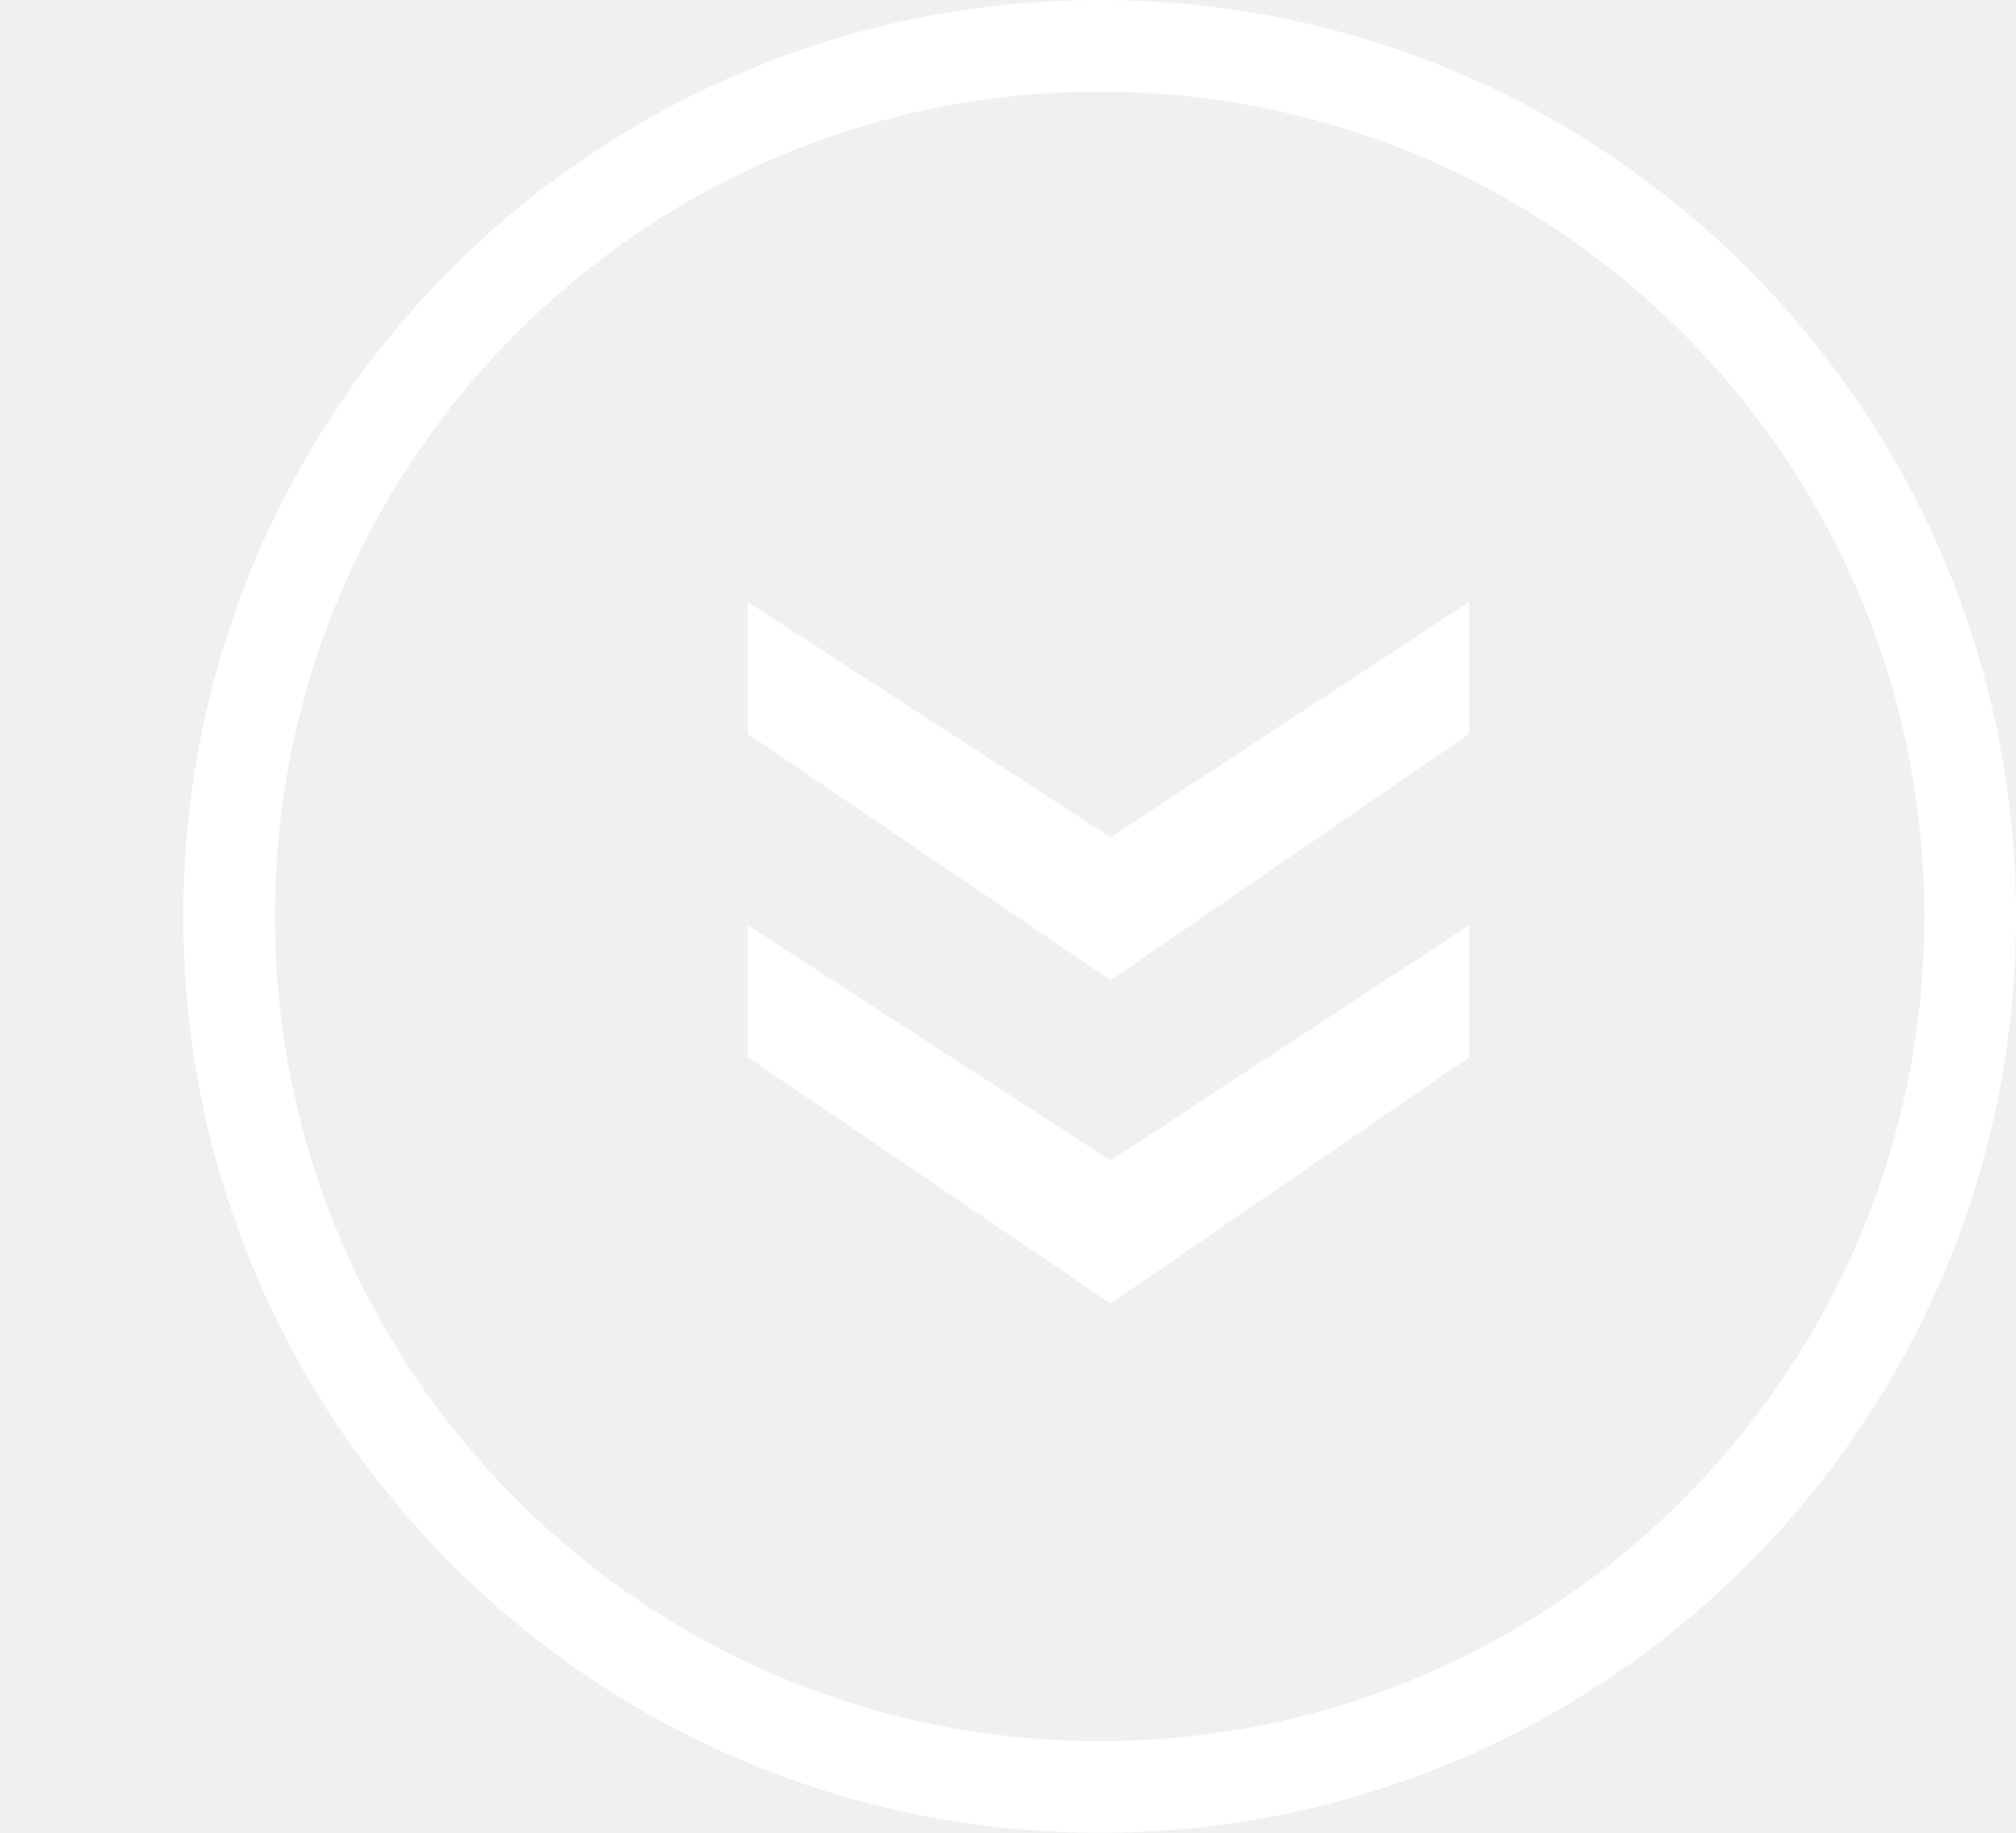
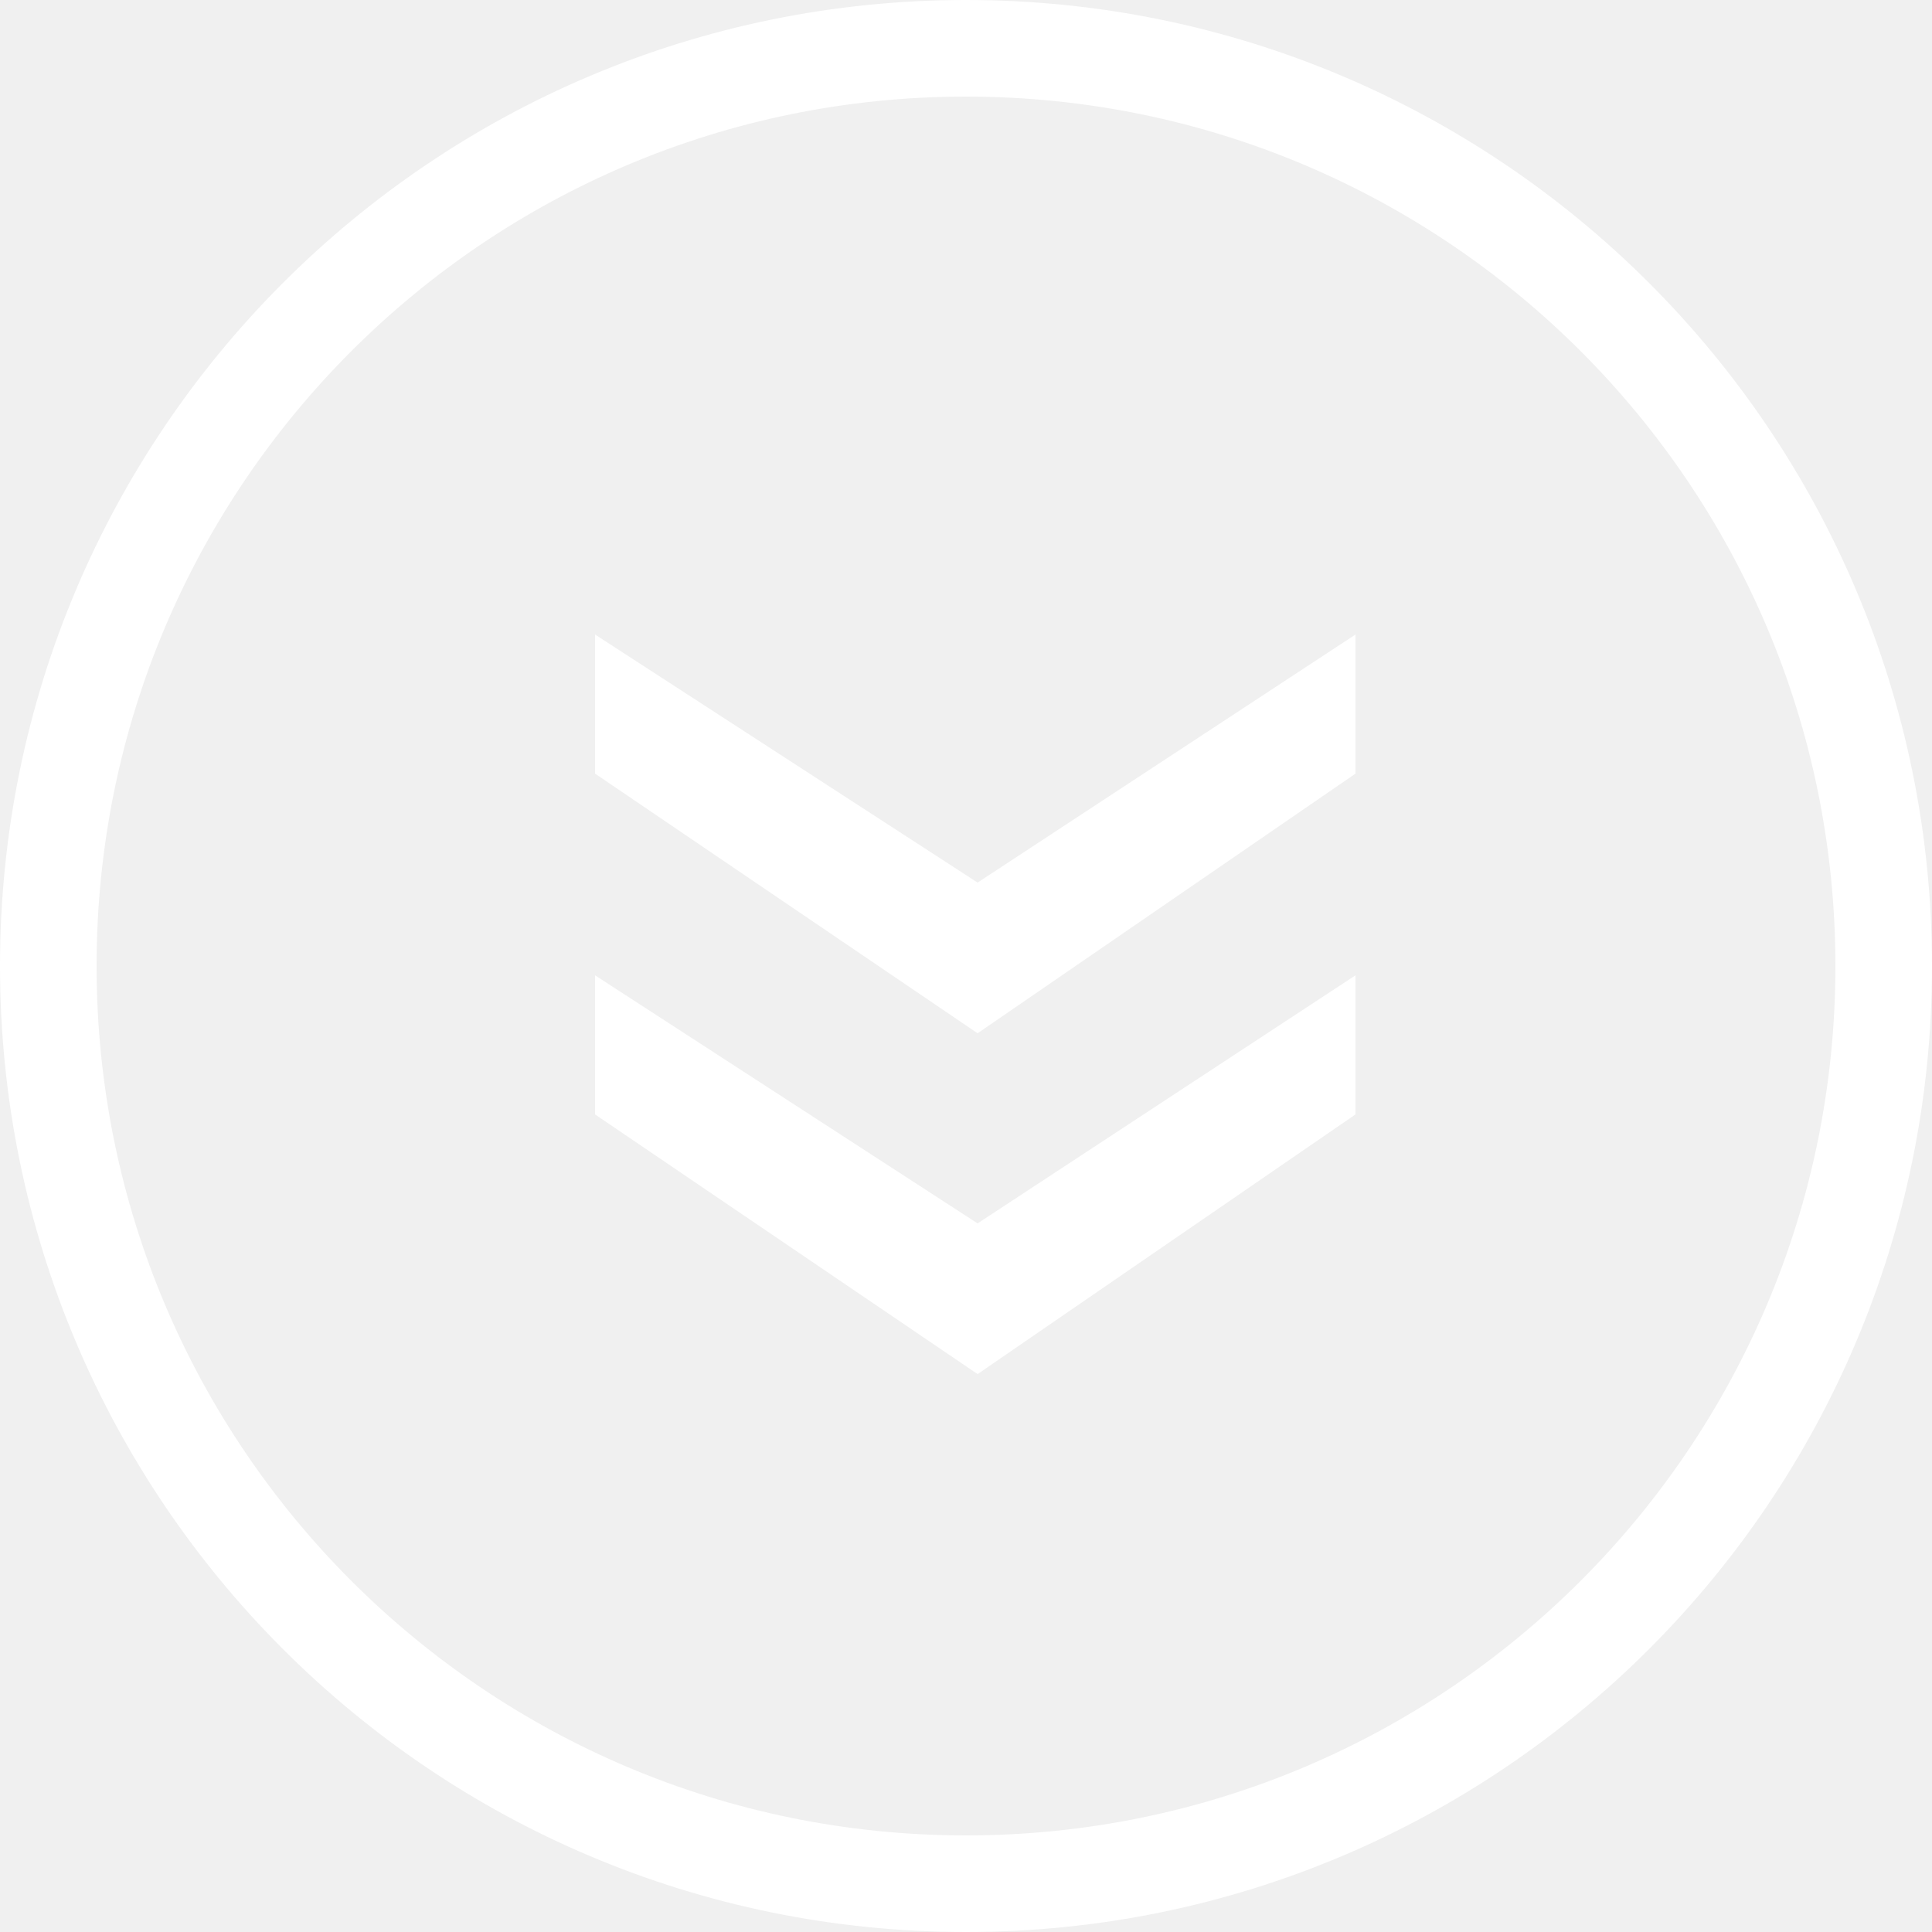
- <svg xmlns="http://www.w3.org/2000/svg" fill="none" height="40" viewBox="0 0 44 40" width="44">
-   <circle cx="24" cy="20" r="19" stroke="#fff" stroke-width="2" transform="matrix(0 1 -1 0 44 -4)" />
-   <path d="m16.32 16.017v-2.88l7.92 5.136 7.824-5.136v2.88l-7.824 5.376zm0 7.056v-2.88l7.92 5.136 7.824-5.136v2.88l-7.824 5.376z" fill="#fff" />
+ <svg xmlns="http://www.w3.org/2000/svg" width="40px" height="40px" viewBox="0 0 40 40" version="1.1">
+   <g id="Page-1" stroke="none" stroke-width="1" fill="none" fill-rule="evenodd">
+     <g id="player-expand" transform="translate(1, 1)">
+       <circle id="Oval" stroke="#FFFFFF" stroke-width="2" transform="translate(19, 19) rotate(90) translate(-19, -19) " cx="19" cy="19" r="19" />
+       <path d="M11.32,15.017 L11.32,12.137 L19.24,17.273 L27.064,12.137 L27.064,15.017 L19.24,20.393 L11.32,15.017 Z M11.32,22.073 L11.32,19.193 L19.24,24.329 L27.064,19.193 L27.064,22.073 L19.24,27.449 L11.32,22.073 Z" id="Shape" fill="#FFFFFF" fill-rule="nonzero" />
+     </g>
+   </g>
</svg>
